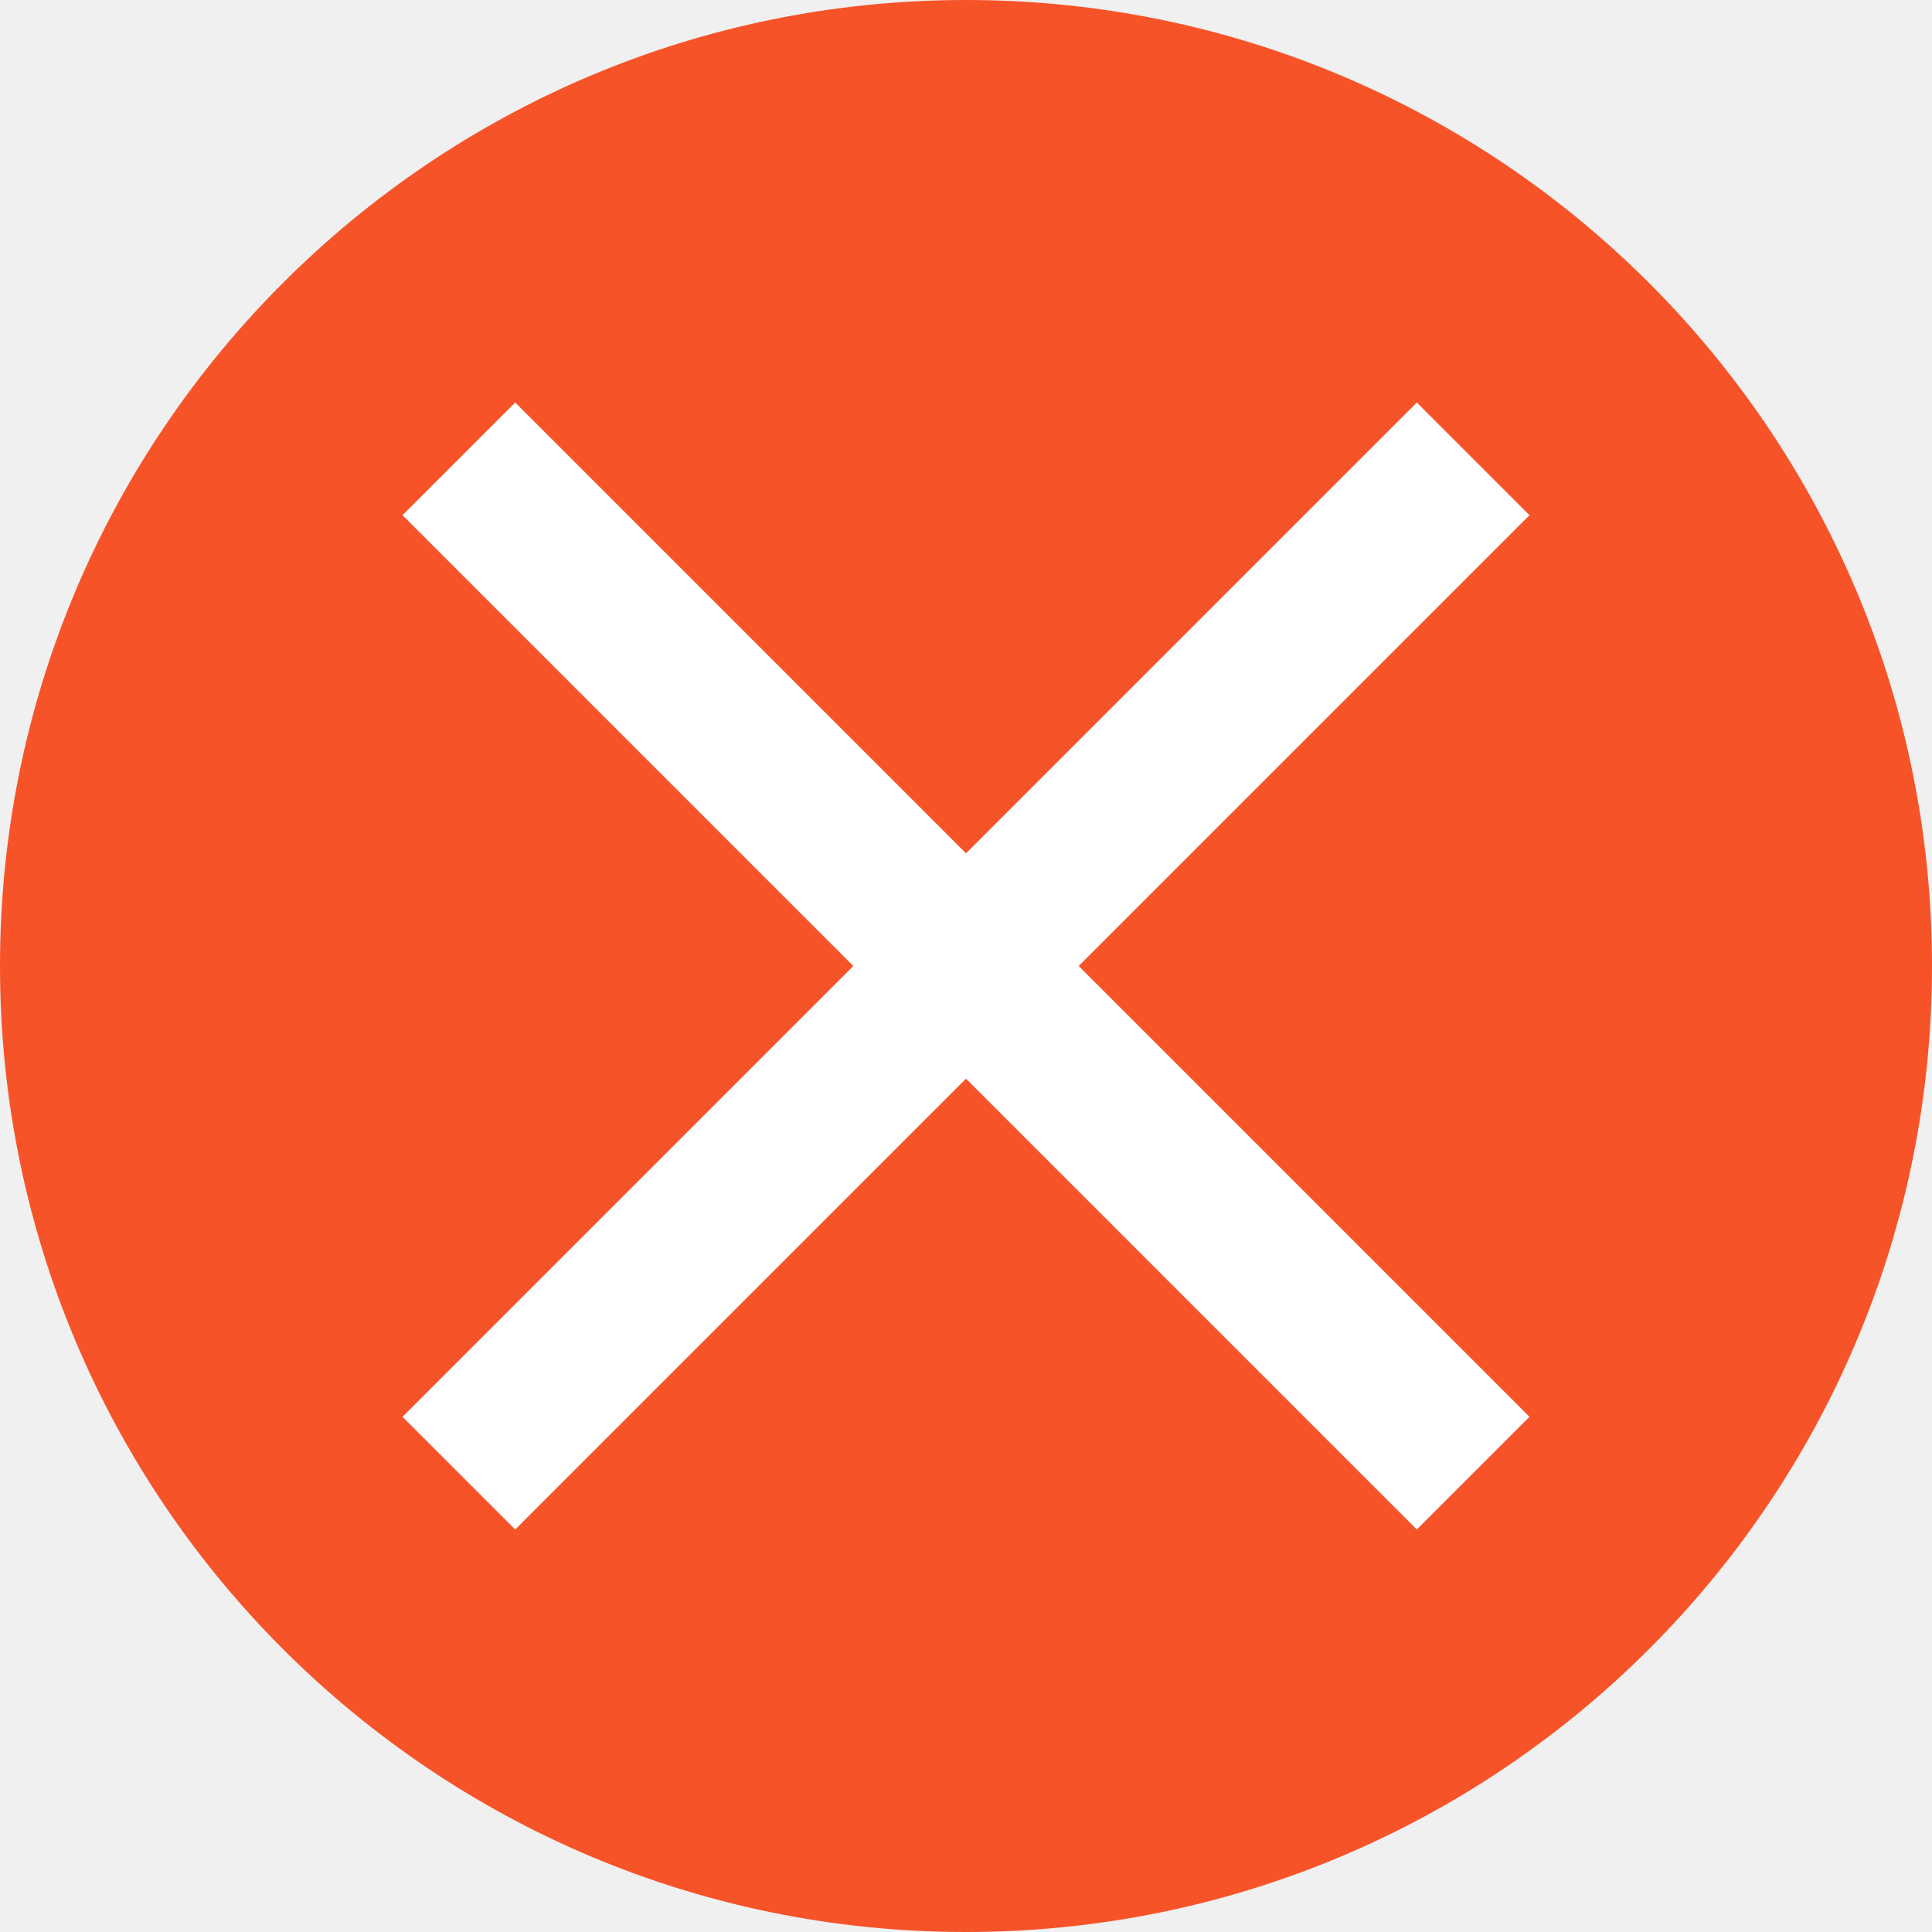
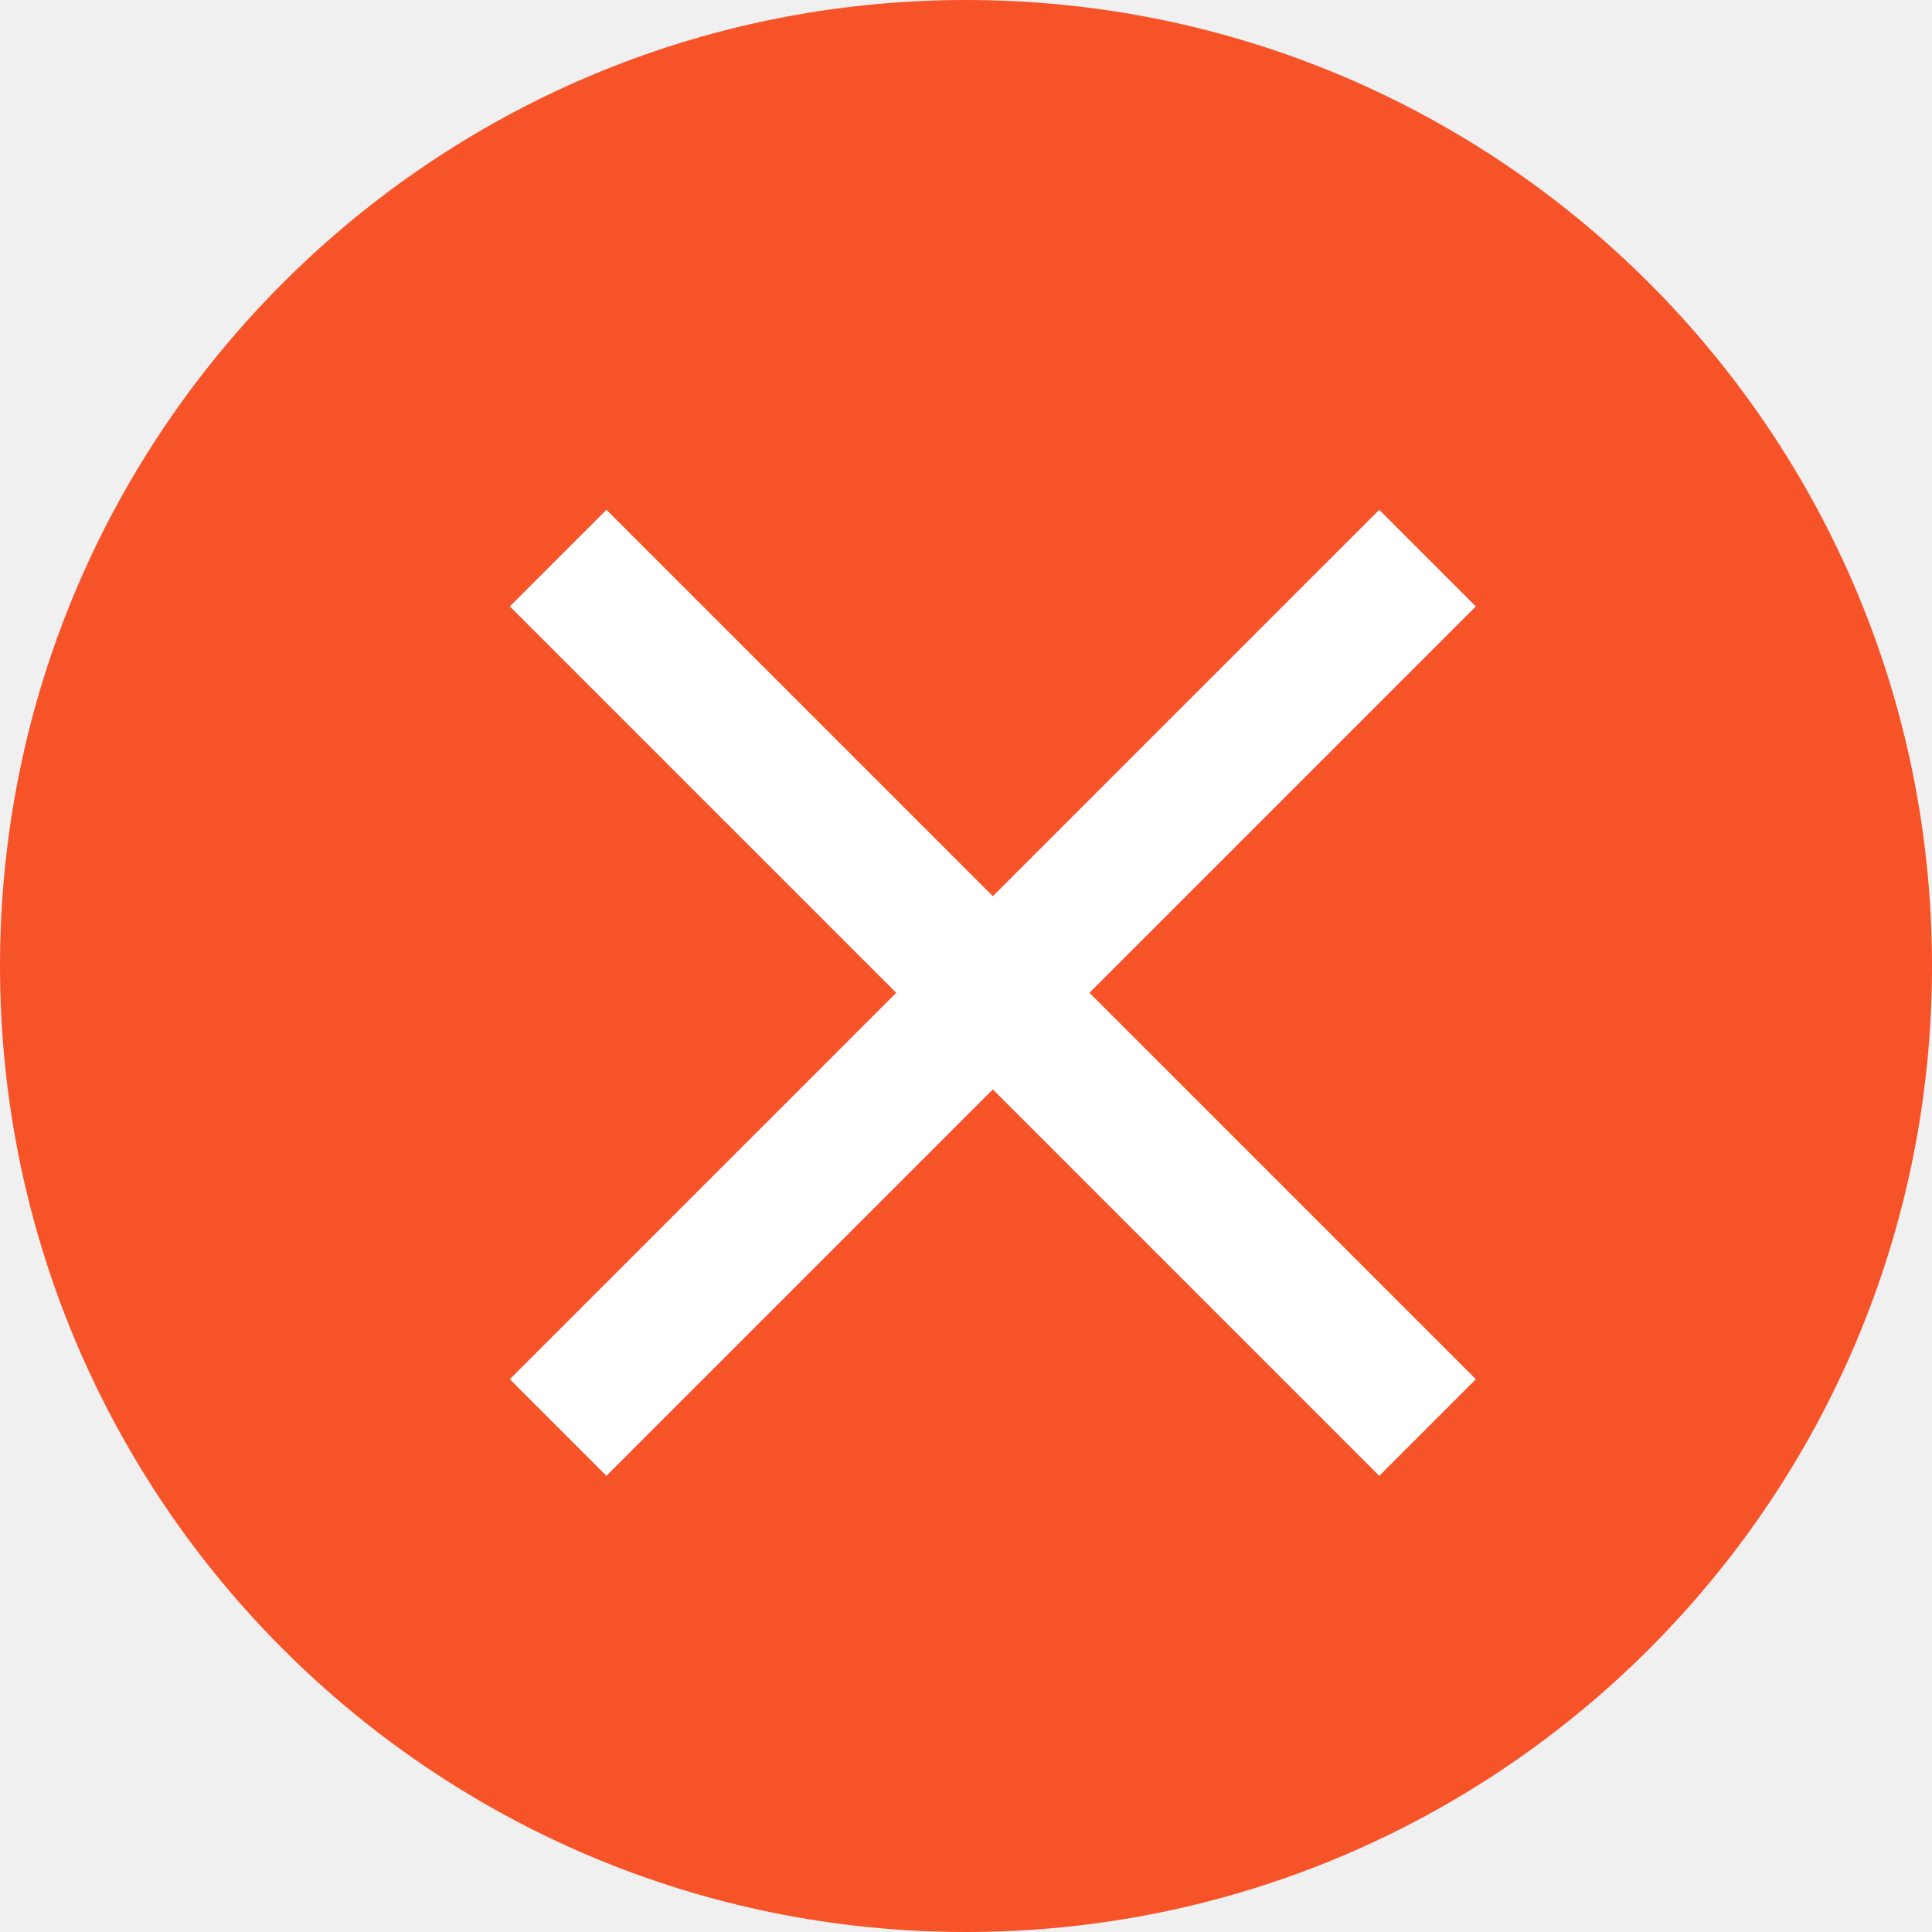
<svg xmlns="http://www.w3.org/2000/svg" width="18" height="18" viewBox="0 0 18 18" fill="none">
  <circle cx="9" cy="9" r="9" fill="#F75329" />
-   <path fill-rule="evenodd" clip-rule="evenodd" d="M14.25 4.8L13.2 3.75L9 7.95L4.8 3.75L3.75 4.8L7.95 9L3.75 13.2L4.8 14.25L9 10.05L13.2 14.25L14.25 13.2L10.05 9L14.25 4.8Z" fill="white" />
+   <path fill-rule="evenodd" clip-rule="evenodd" d="M13.75 5.65L12.85 4.75L9.25 8.35L5.65 4.75L4.75 5.65L8.35 9.25L4.75 12.85L5.65 13.75L9.25 10.15L12.85 13.75L13.75 12.85L10.15 9.25L13.75 5.65Z" fill="white" />
</svg>
